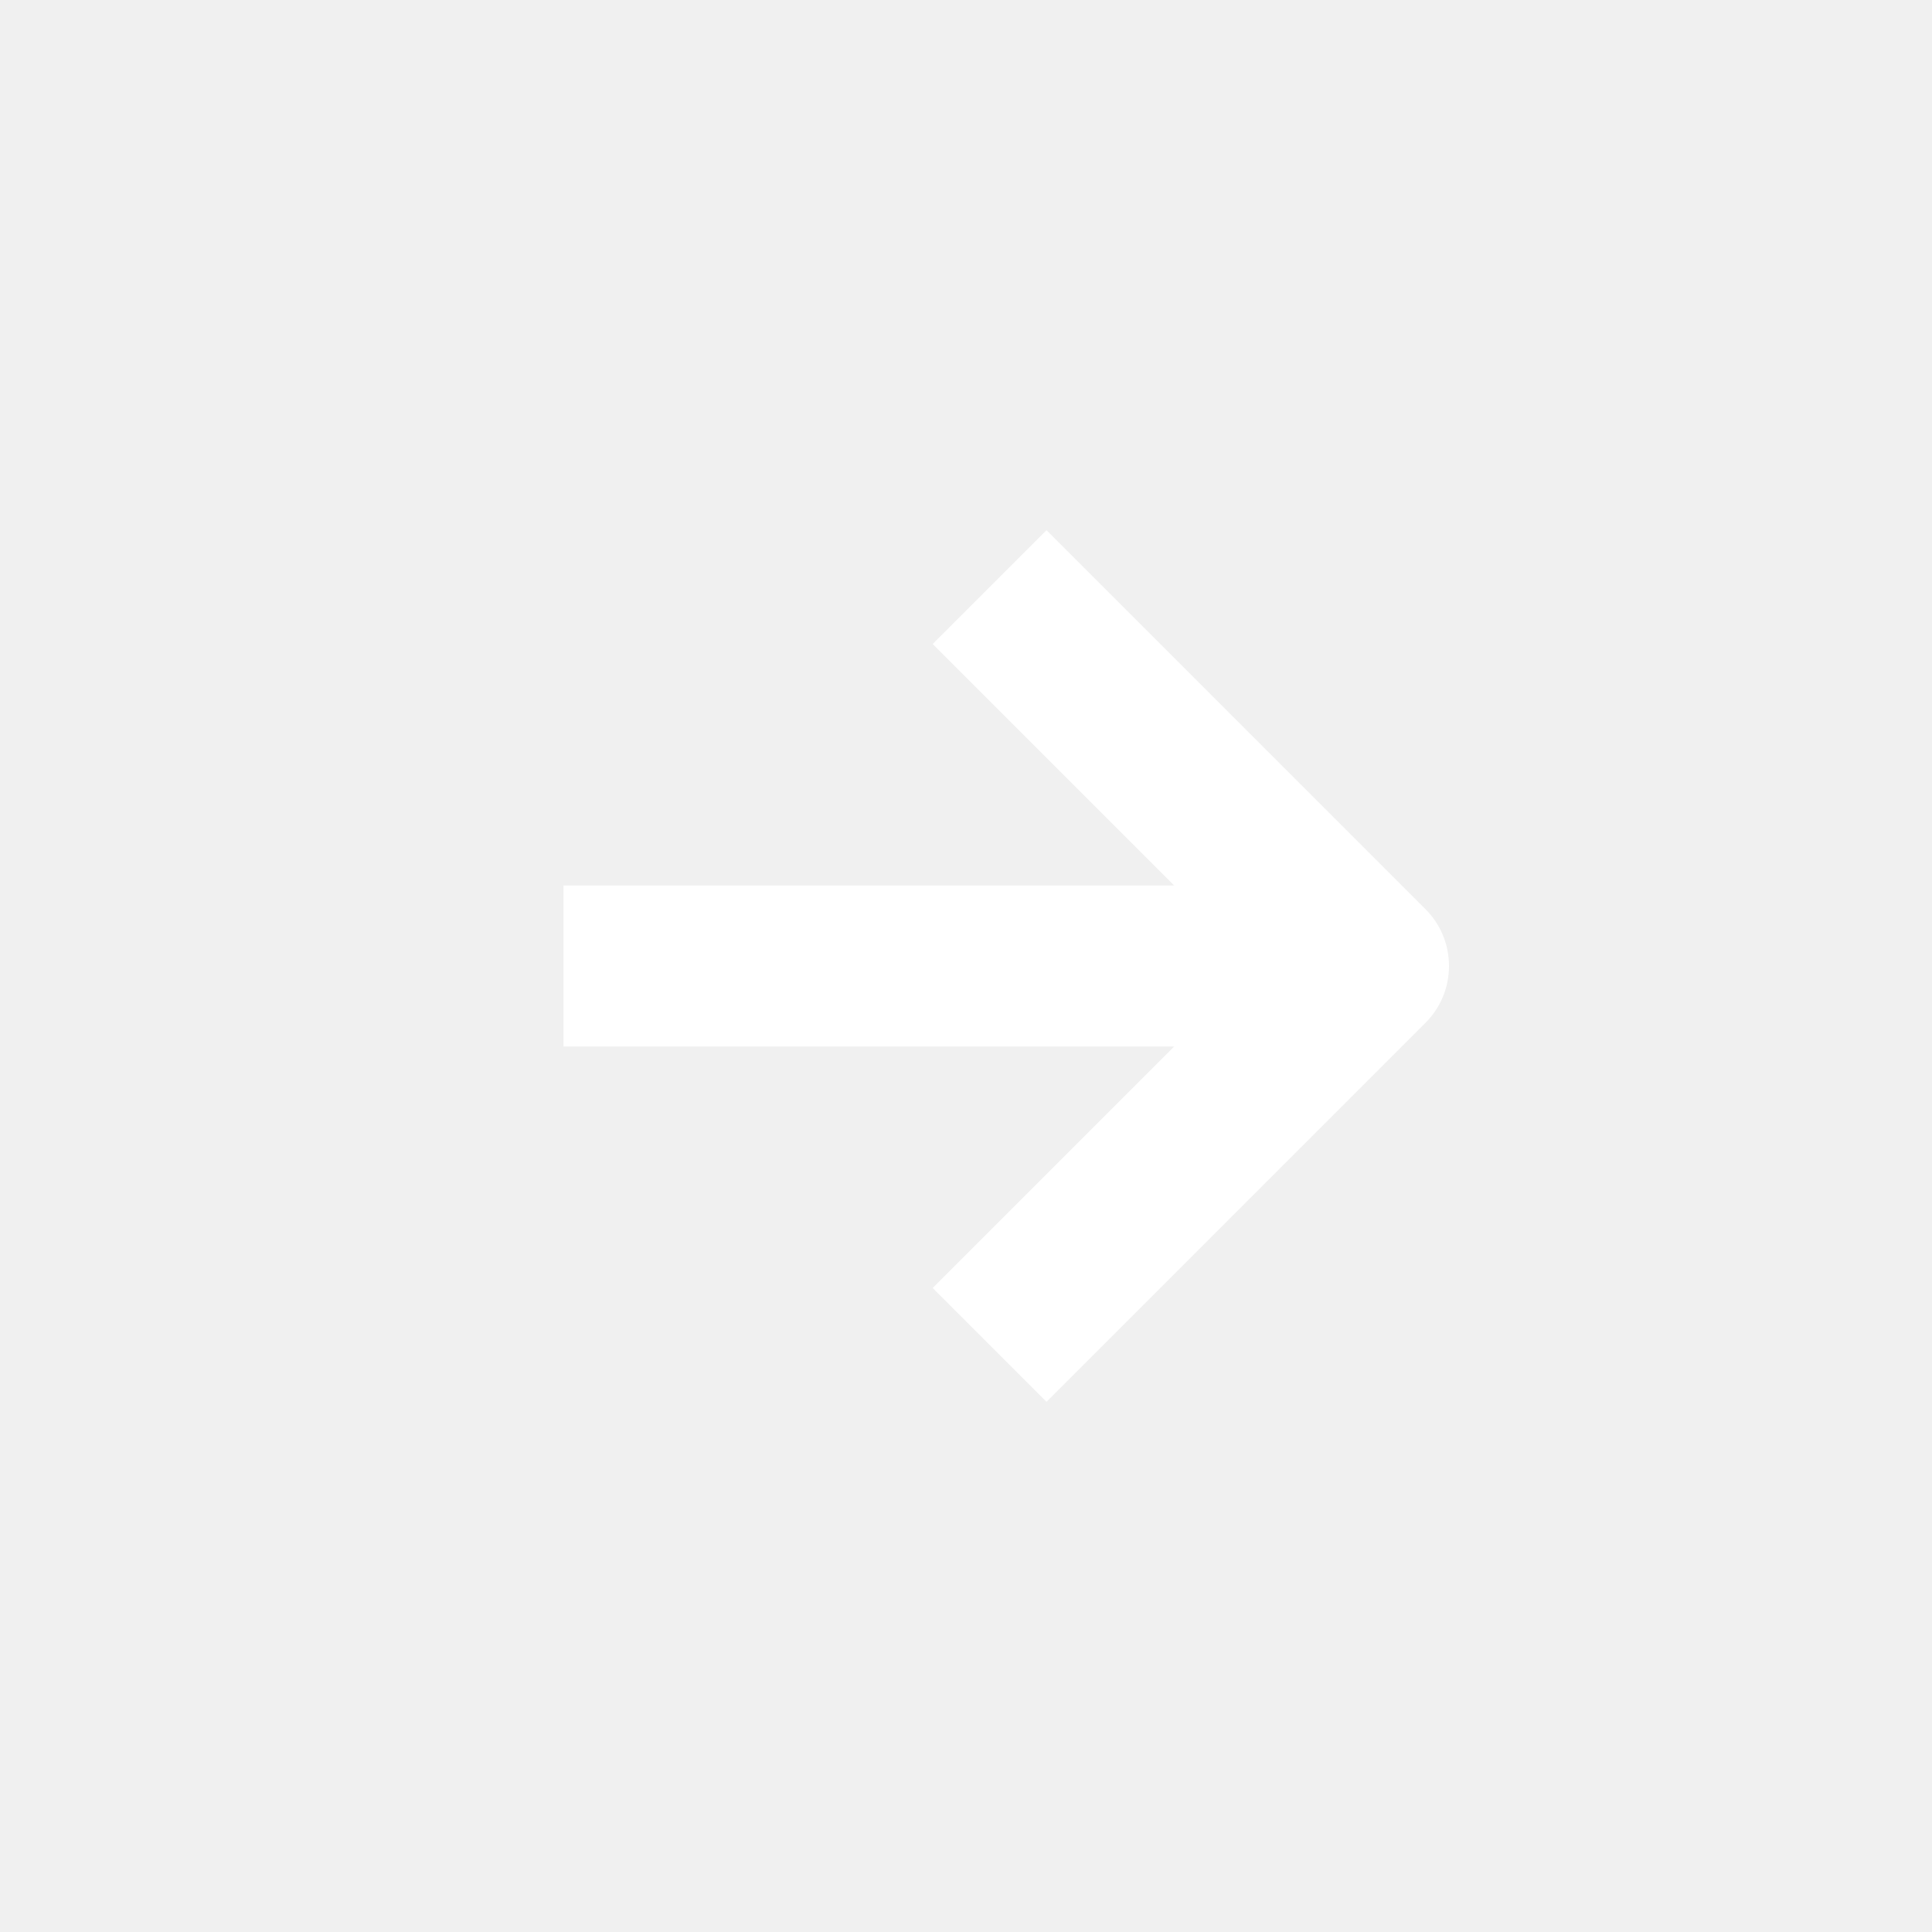
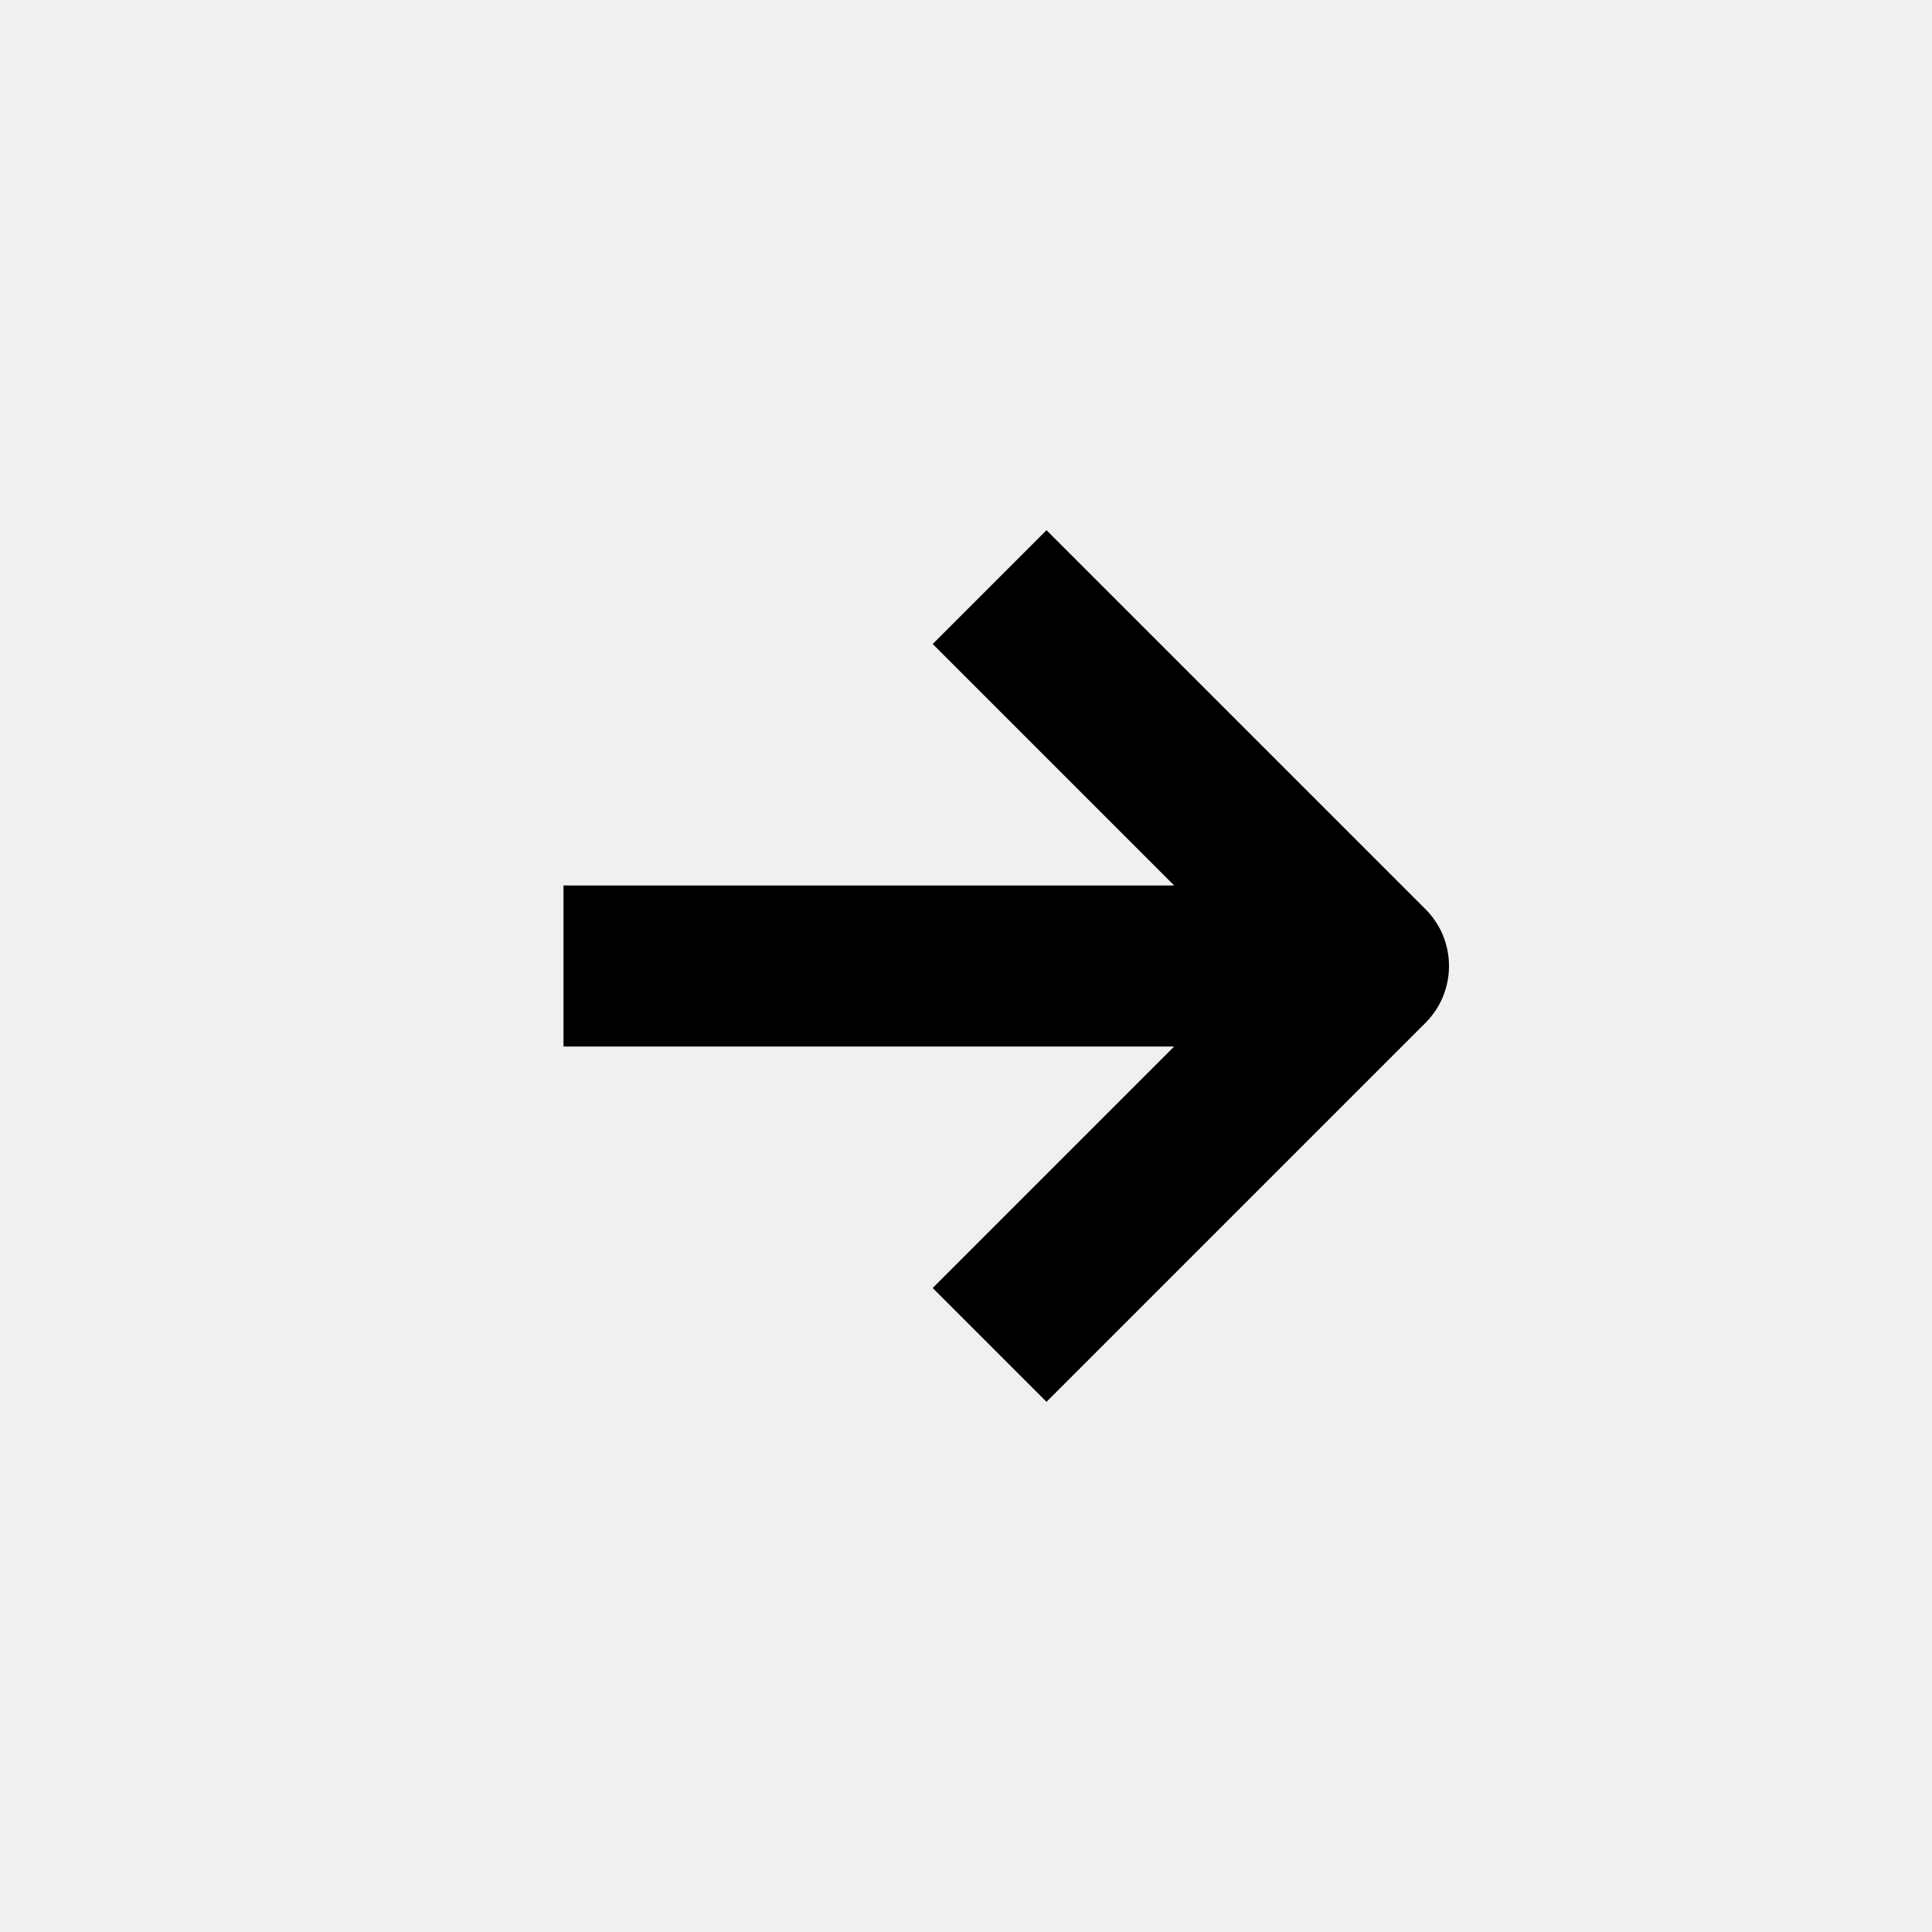
<svg xmlns="http://www.w3.org/2000/svg" width="24" height="24" viewBox="0 0 24 24" fill="none">
-   <path d="M11.586 16L13 17.414L17.707 12.707C17.709 12.705 17.711 12.703 17.713 12.701C17.891 12.52 18 12.273 18 12C18 11.723 17.888 11.473 17.706 11.292L13 6.586L11.586 8L14.586 11L7 11V13L14.586 13L11.586 16Z" fill="white" />
+   <path d="M11.586 16L13 17.414L17.707 12.707C17.709 12.705 17.711 12.703 17.713 12.701C17.891 12.52 18 12.273 18 12C18 11.723 17.888 11.473 17.706 11.292L13 6.586L11.586 8L14.586 11L7 11V13L14.586 13L11.586 16Z" fill="currentColor" />
</svg>
